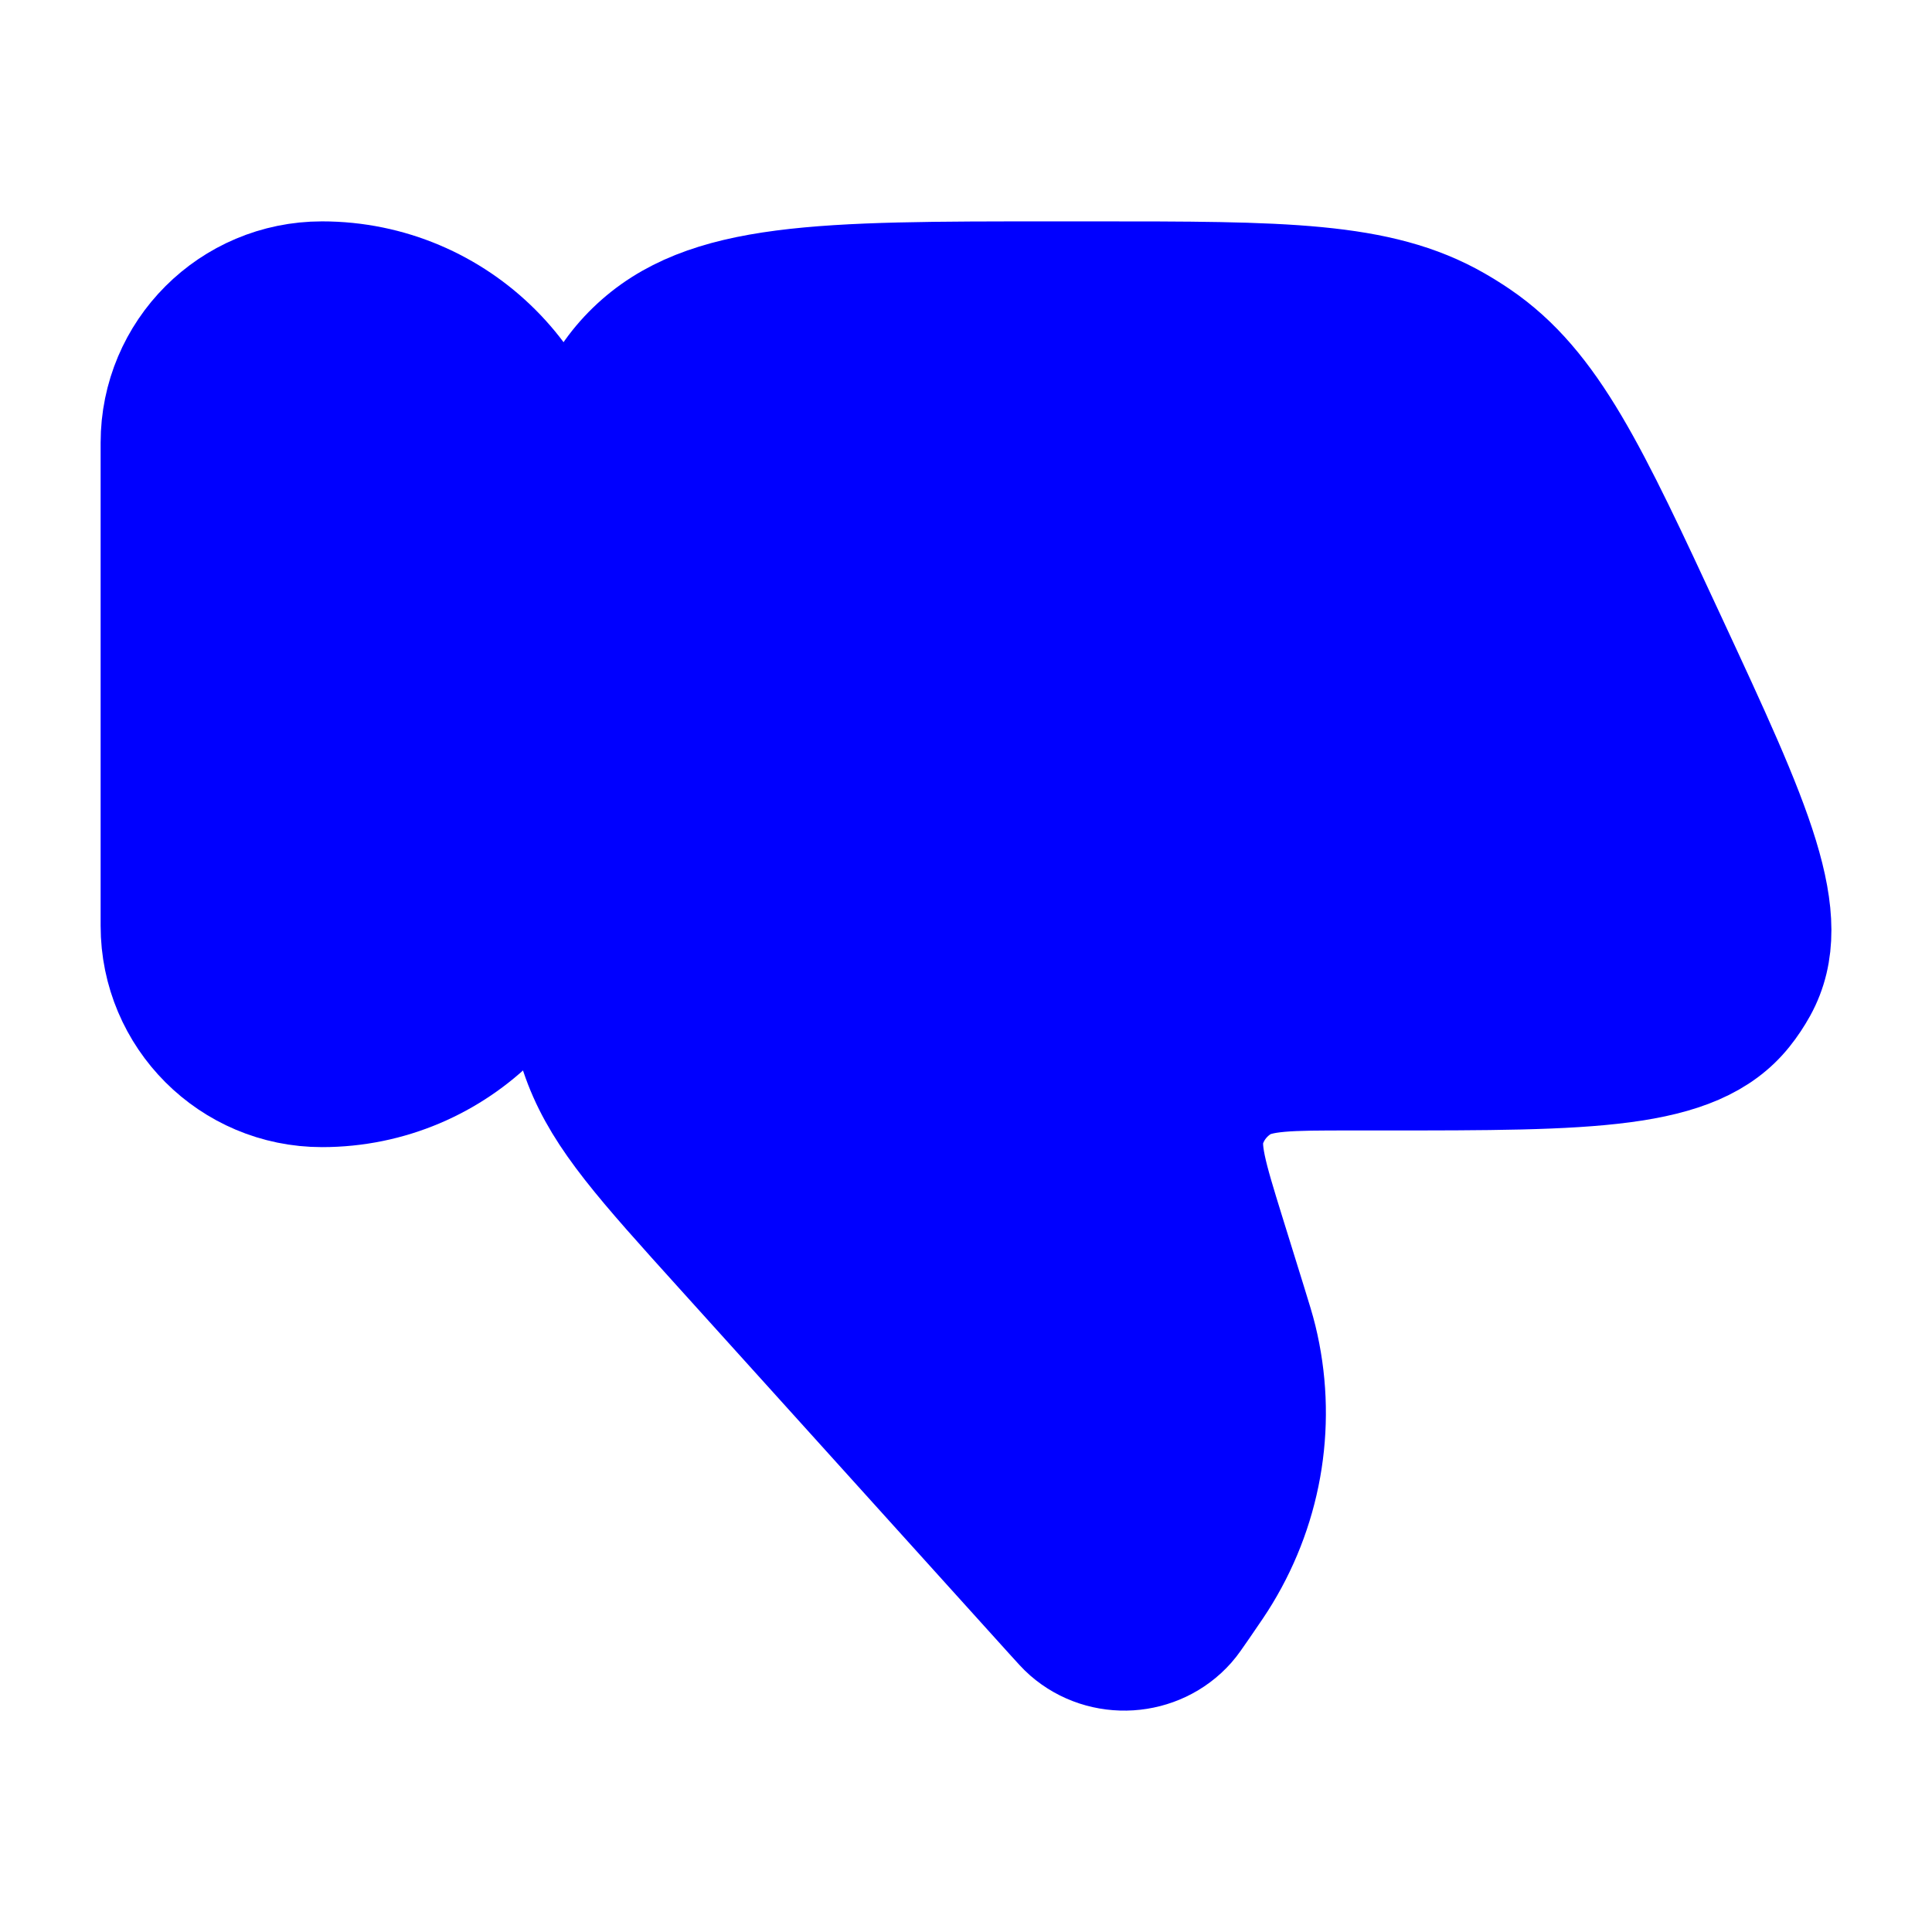
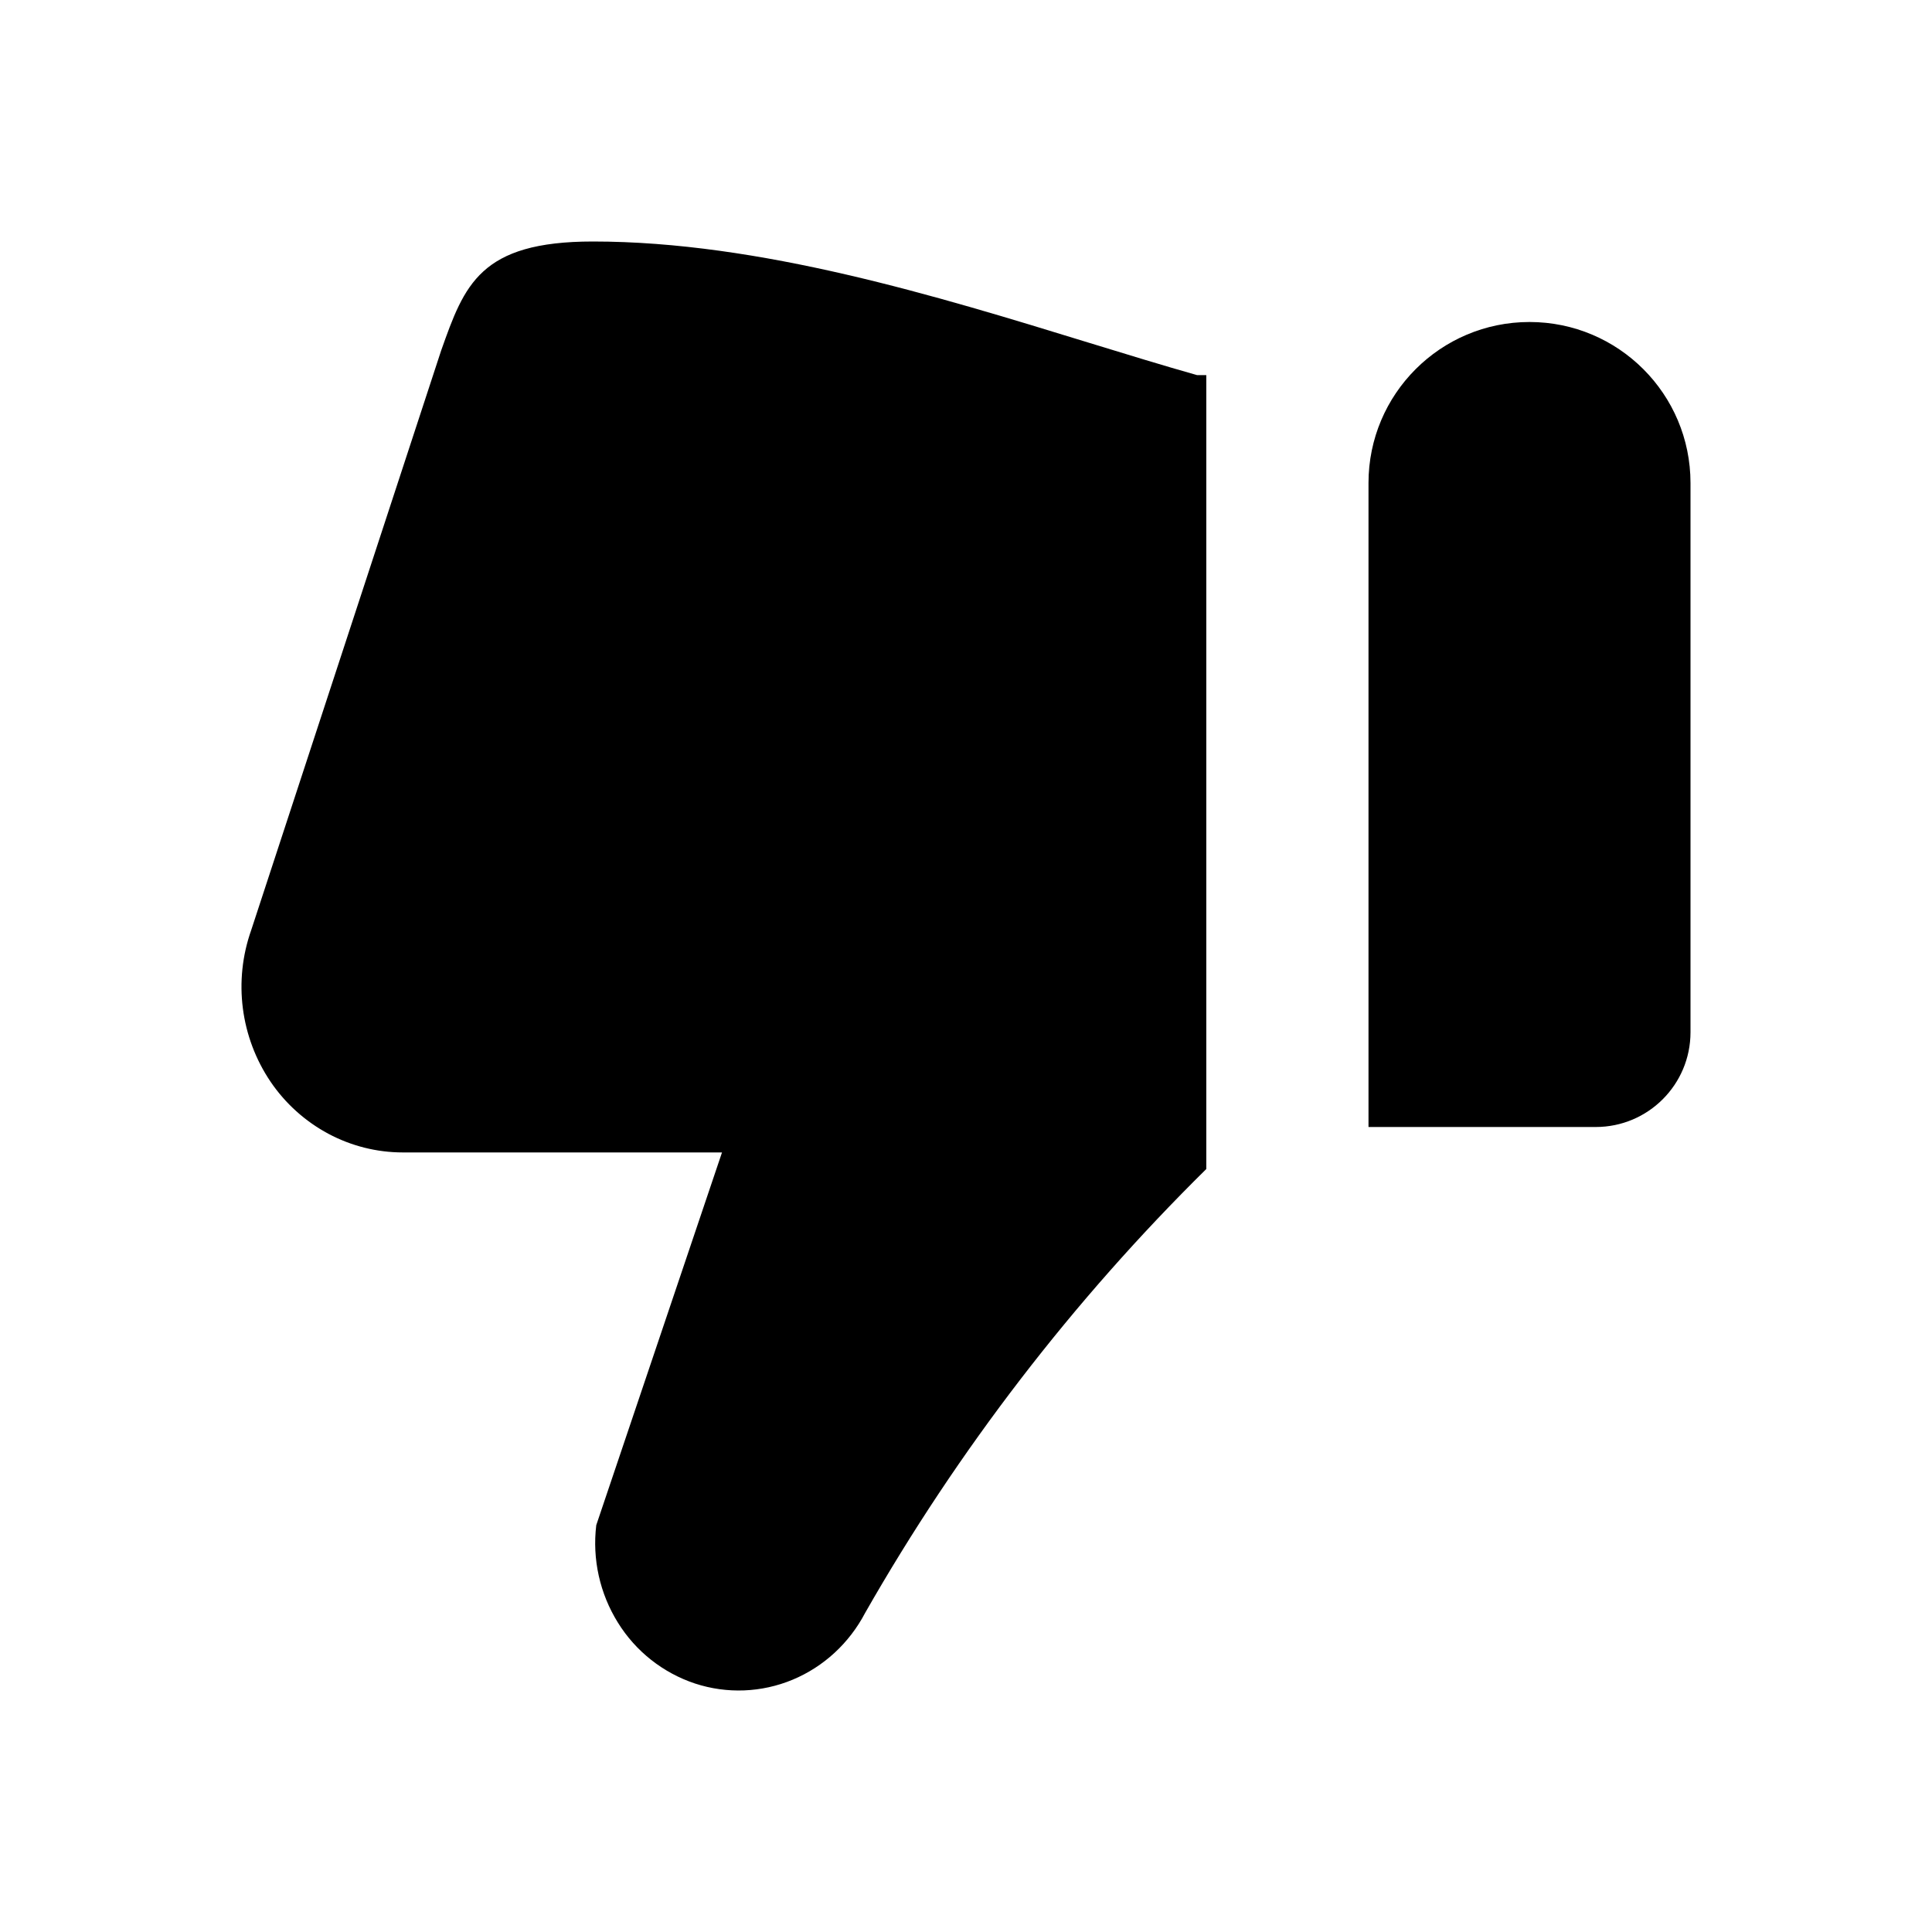
- <svg xmlns="http://www.w3.org/2000/svg" viewBox="0 0 24 24" width="24" height="24" color="blue" fill="currentColor">
-   <path d="M2 11.5C2 12.605 2.895 13.5 4 13.5C5.657 13.5 7 12.157 7 10.5V6.5C7 4.843 5.657 3.5 4 3.5C2.895 3.5 2 4.395 2 5.5V11.5Z" stroke="blue" stroke-width="1.5" stroke-linecap="round" stroke-linejoin="round" />
-   <path d="M15.479 16.194L15.212 15.334C14.994 14.629 14.885 14.277 14.969 13.998C15.037 13.773 15.186 13.579 15.389 13.451C15.64 13.293 16.02 13.293 16.779 13.293H17.183C19.753 13.293 21.038 13.293 21.645 12.533C21.715 12.446 21.776 12.353 21.83 12.256C22.297 11.408 21.766 10.265 20.704 7.979C19.73 5.881 19.242 4.832 18.338 4.215C18.25 4.155 18.16 4.099 18.068 4.046C17.116 3.5 15.936 3.5 13.576 3.5H13.065C10.206 3.5 8.776 3.5 7.888 4.361C7 5.221 7 6.606 7 9.376V10.35C7 11.805 7 12.533 7.258 13.199C7.517 13.866 8.011 14.413 9.001 15.509L13.092 20.039C13.195 20.153 13.246 20.21 13.291 20.249C13.713 20.617 14.365 20.575 14.734 20.158C14.774 20.113 14.817 20.05 14.904 19.924C15.039 19.728 15.106 19.63 15.165 19.532C15.693 18.661 15.852 17.626 15.611 16.643C15.584 16.533 15.549 16.42 15.479 16.194Z" stroke="blue" stroke-width="1.5" stroke-linecap="round" stroke-linejoin="round" />
+ <svg xmlns="http://www.w3.org/2000/svg" class="w-6 h-6 text-gray-800 dark:text-white" aria-hidden="true" width="24" height="24" fill="currentColor" viewBox="0 0 24 24">
+   <path fill-rule="evenodd" d="M8.97 14.316H5.004c-.322 0-.64-.08-.925-.232a2.022 2.022 0 0 1-.717-.645 2.108 2.108 0 0 1-.242-1.883l2.36-7.201C5.769 3.54 5.96 3 7.365 3c2.072 0 4.276.678 6.156 1.256.473.145.925.284 1.35.404h.114v9.862a25.485 25.485 0 0 0-4.238 5.514c-.197.376-.516.67-.901.83a1.74 1.74 0 0 1-1.21.048 1.79 1.79 0 0 1-.96-.757 1.867 1.867 0 0 1-.269-1.211l1.562-4.63ZM19.822 14H17V6a2 2 0 1 1 4 0v6.823c0 .65-.527 1.177-1.177 1.177Z" clip-rule="evenodd" />
</svg>
